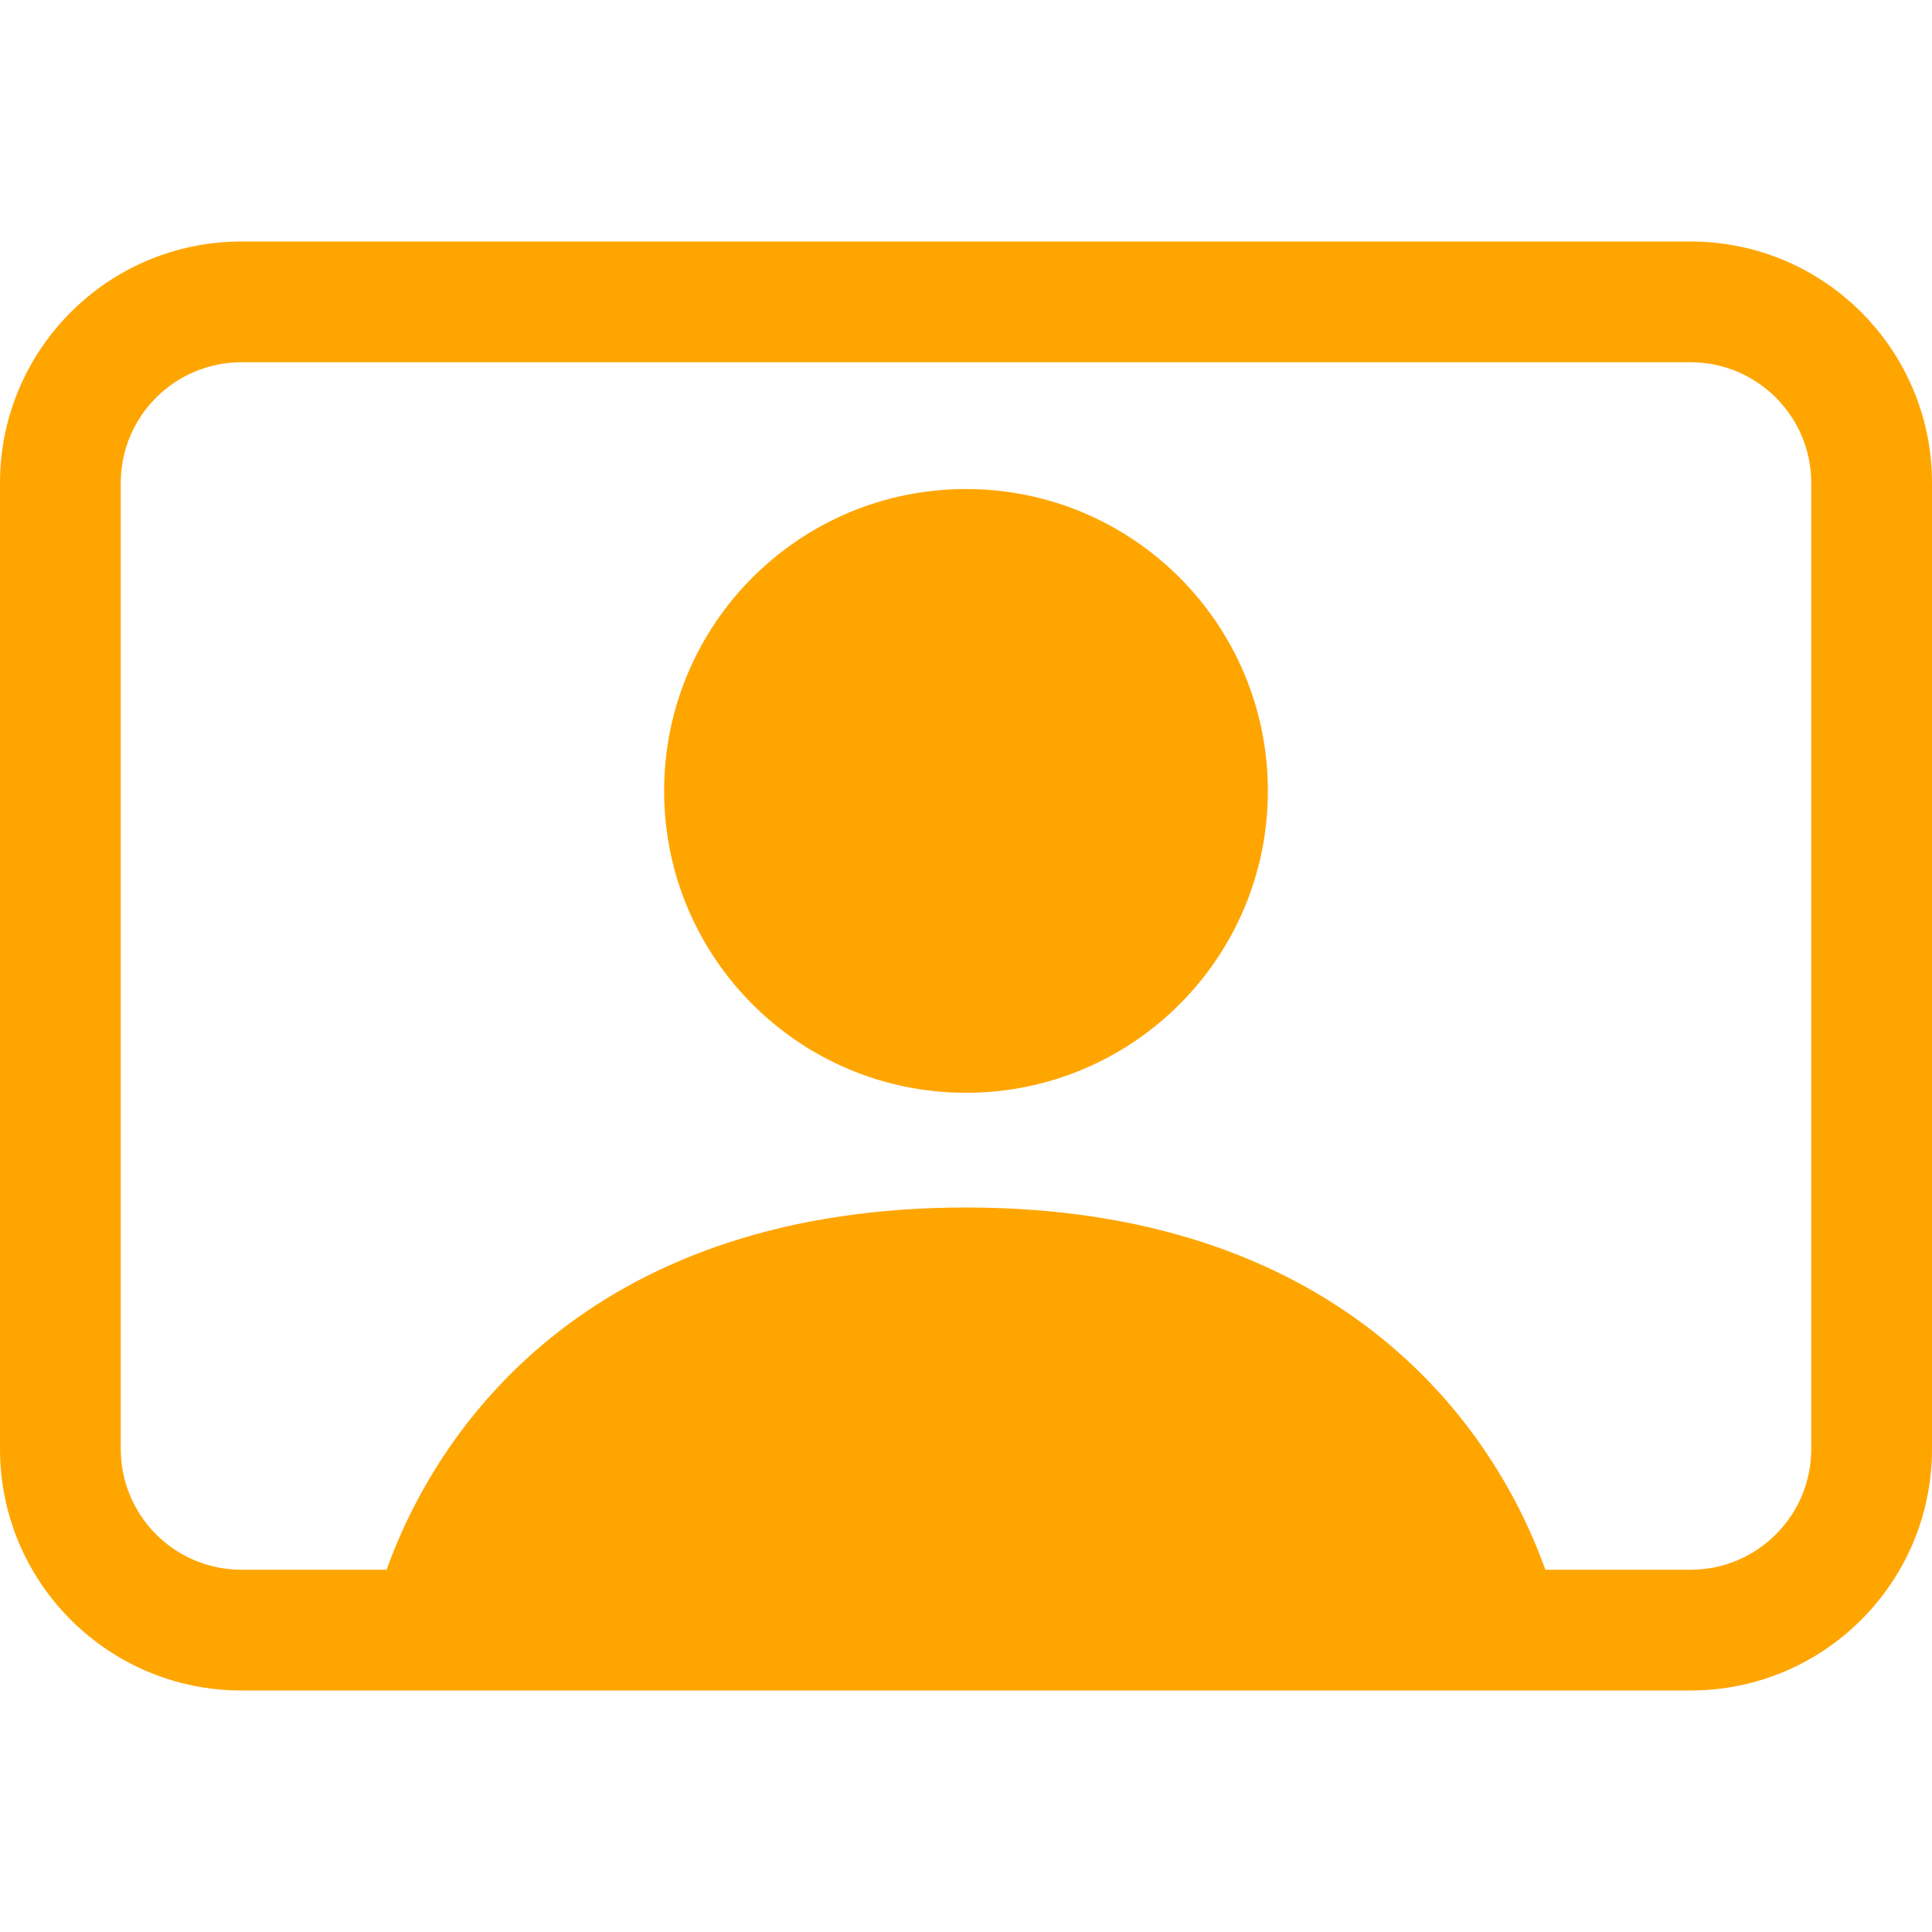
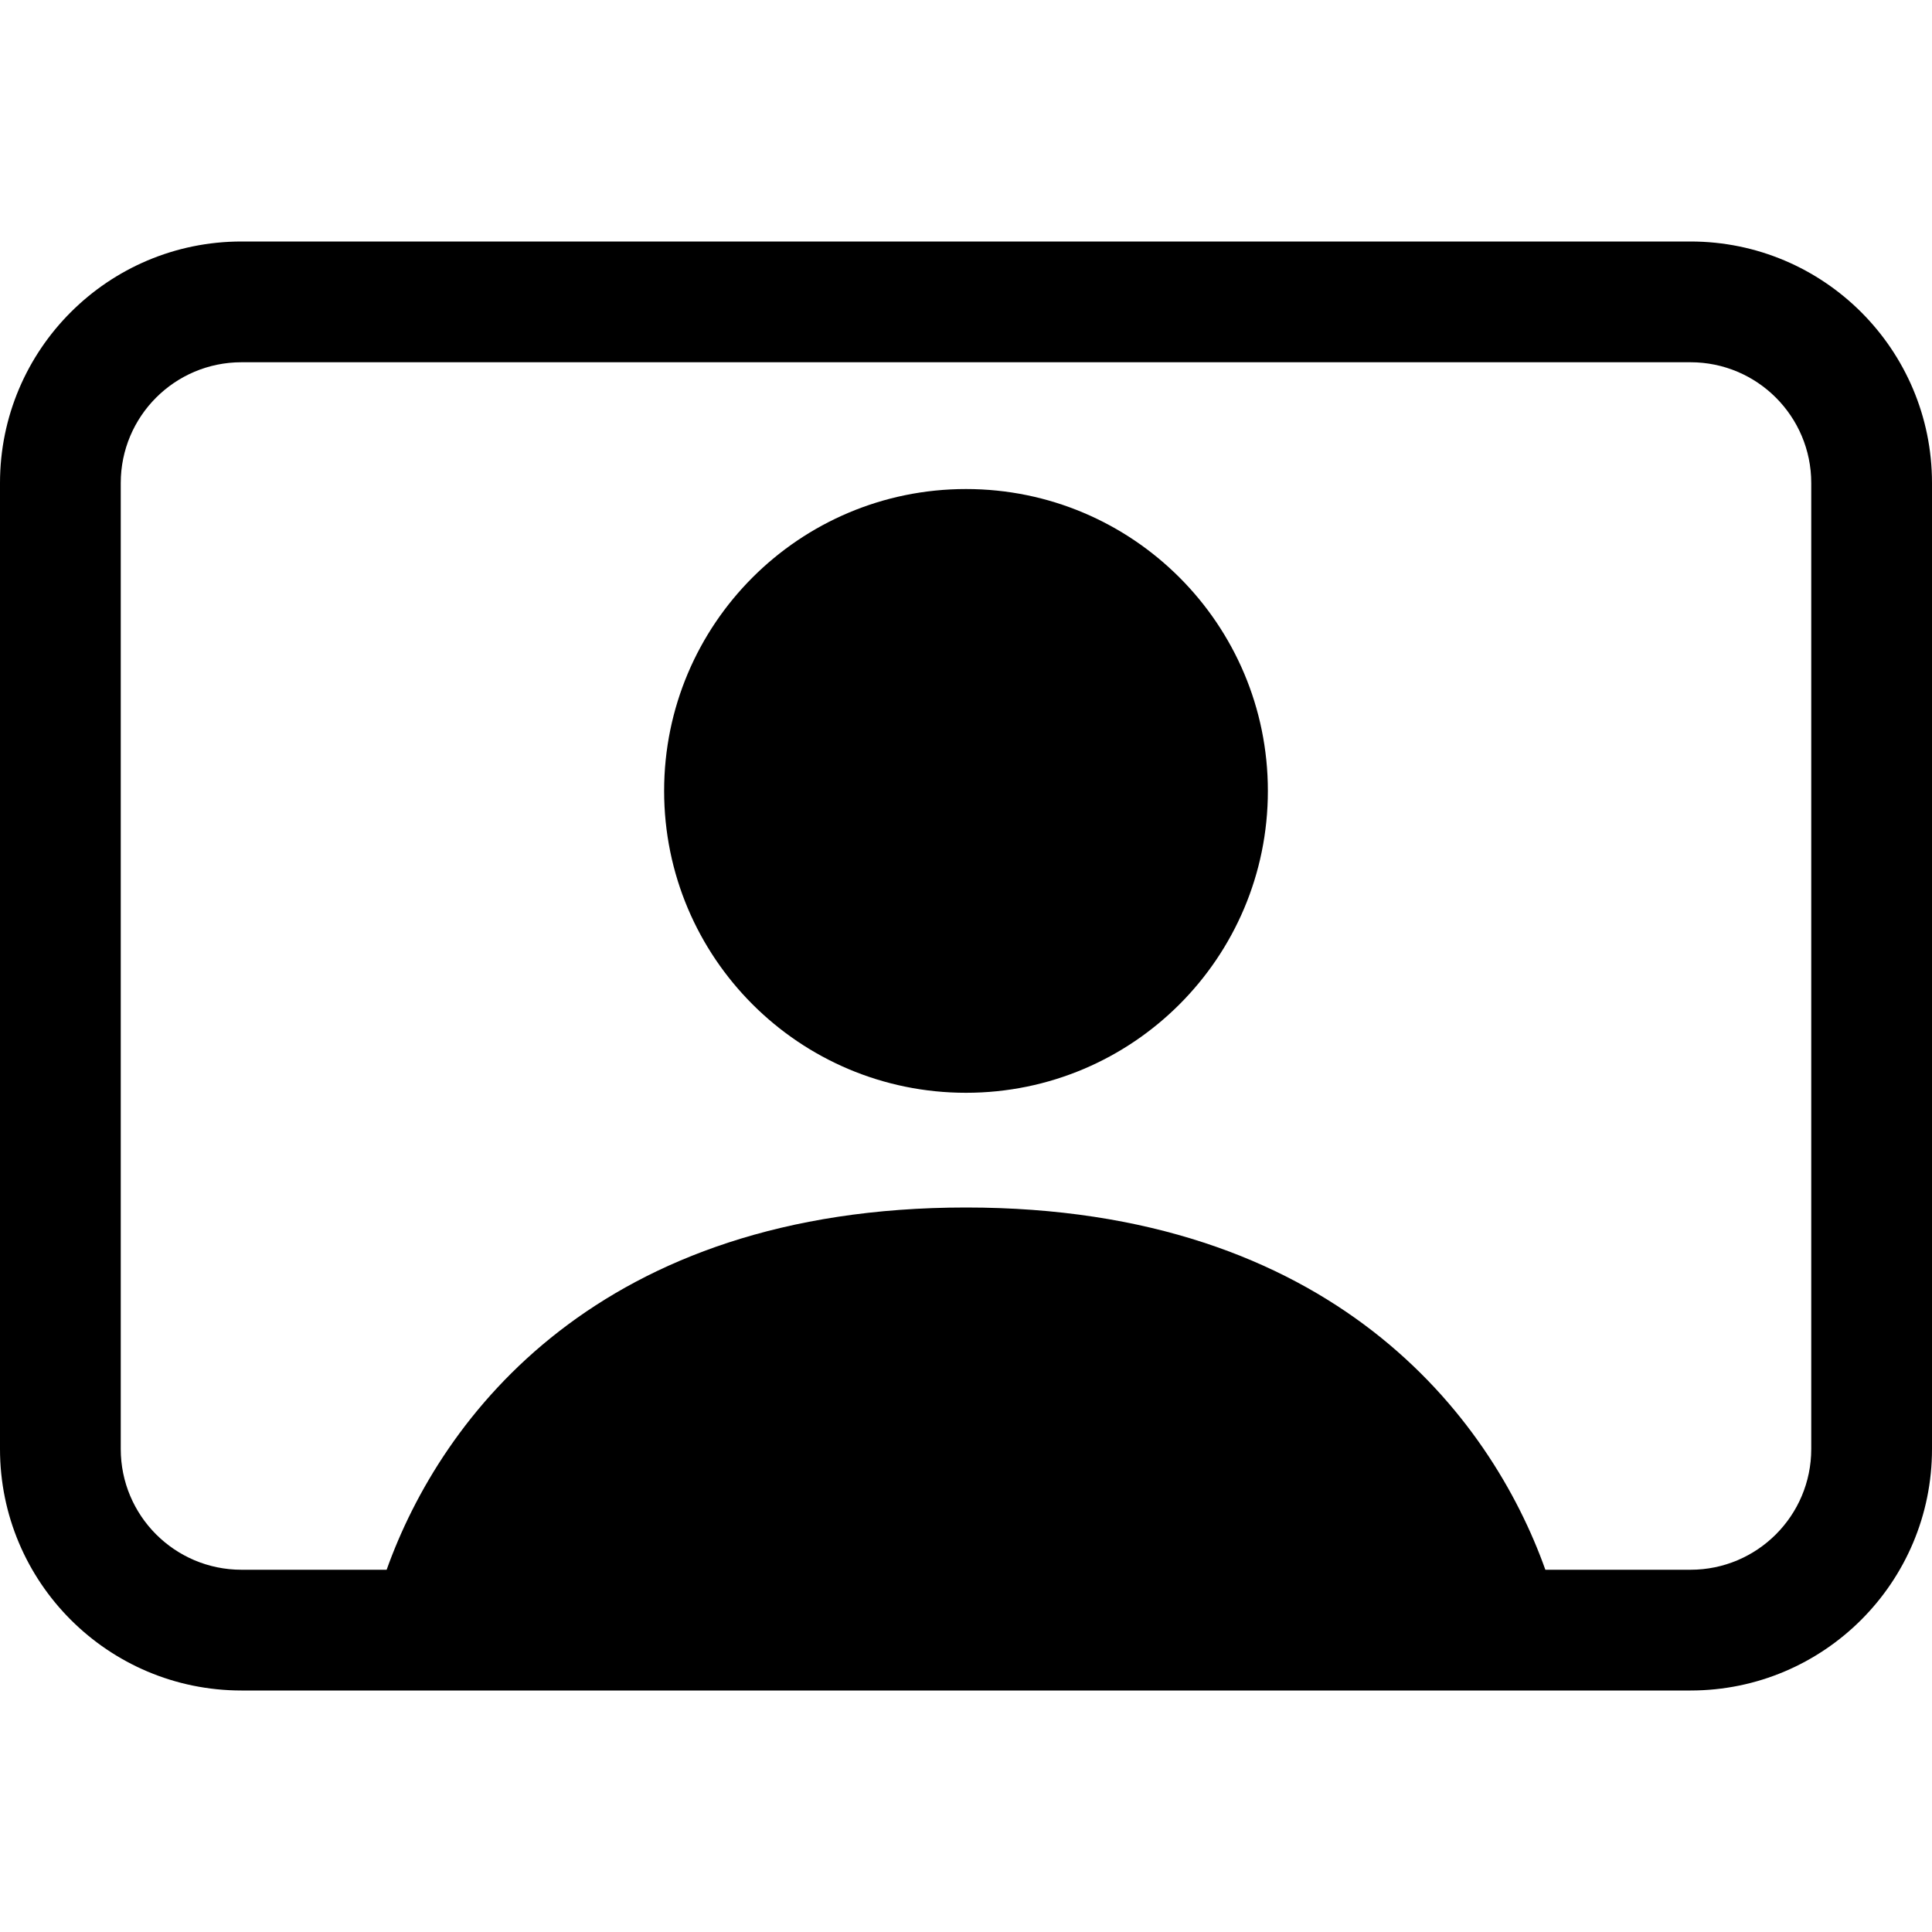
- <svg xmlns="http://www.w3.org/2000/svg" width="300" height="300" fill="orange" class="bi bi-person-video" viewBox="0 0 16 16">
+ <svg xmlns="http://www.w3.org/2000/svg" width="250" height="250" fill="black" class="bi bi-person-video" viewBox="0 0 16 16">
  <path d="M8 9.05a2.5 2.5 0 1 0 0-5 2.5 2.5 0 0 0 0 5Z" />
  <path d="M2 2a2 2 0 0 0-2 2v8a2 2 0 0 0 2 2h12a2 2 0 0 0 2-2V4a2 2 0 0 0-2-2H2Zm10.798 11c-.453-1.27-1.76-3-4.798-3-3.037 0-4.345 1.73-4.798 3H2a1 1 0 0 1-1-1V4a1 1 0 0 1 1-1h12a1 1 0 0 1 1 1v8a1 1 0 0 1-1 1h-1.202Z" />
</svg>
